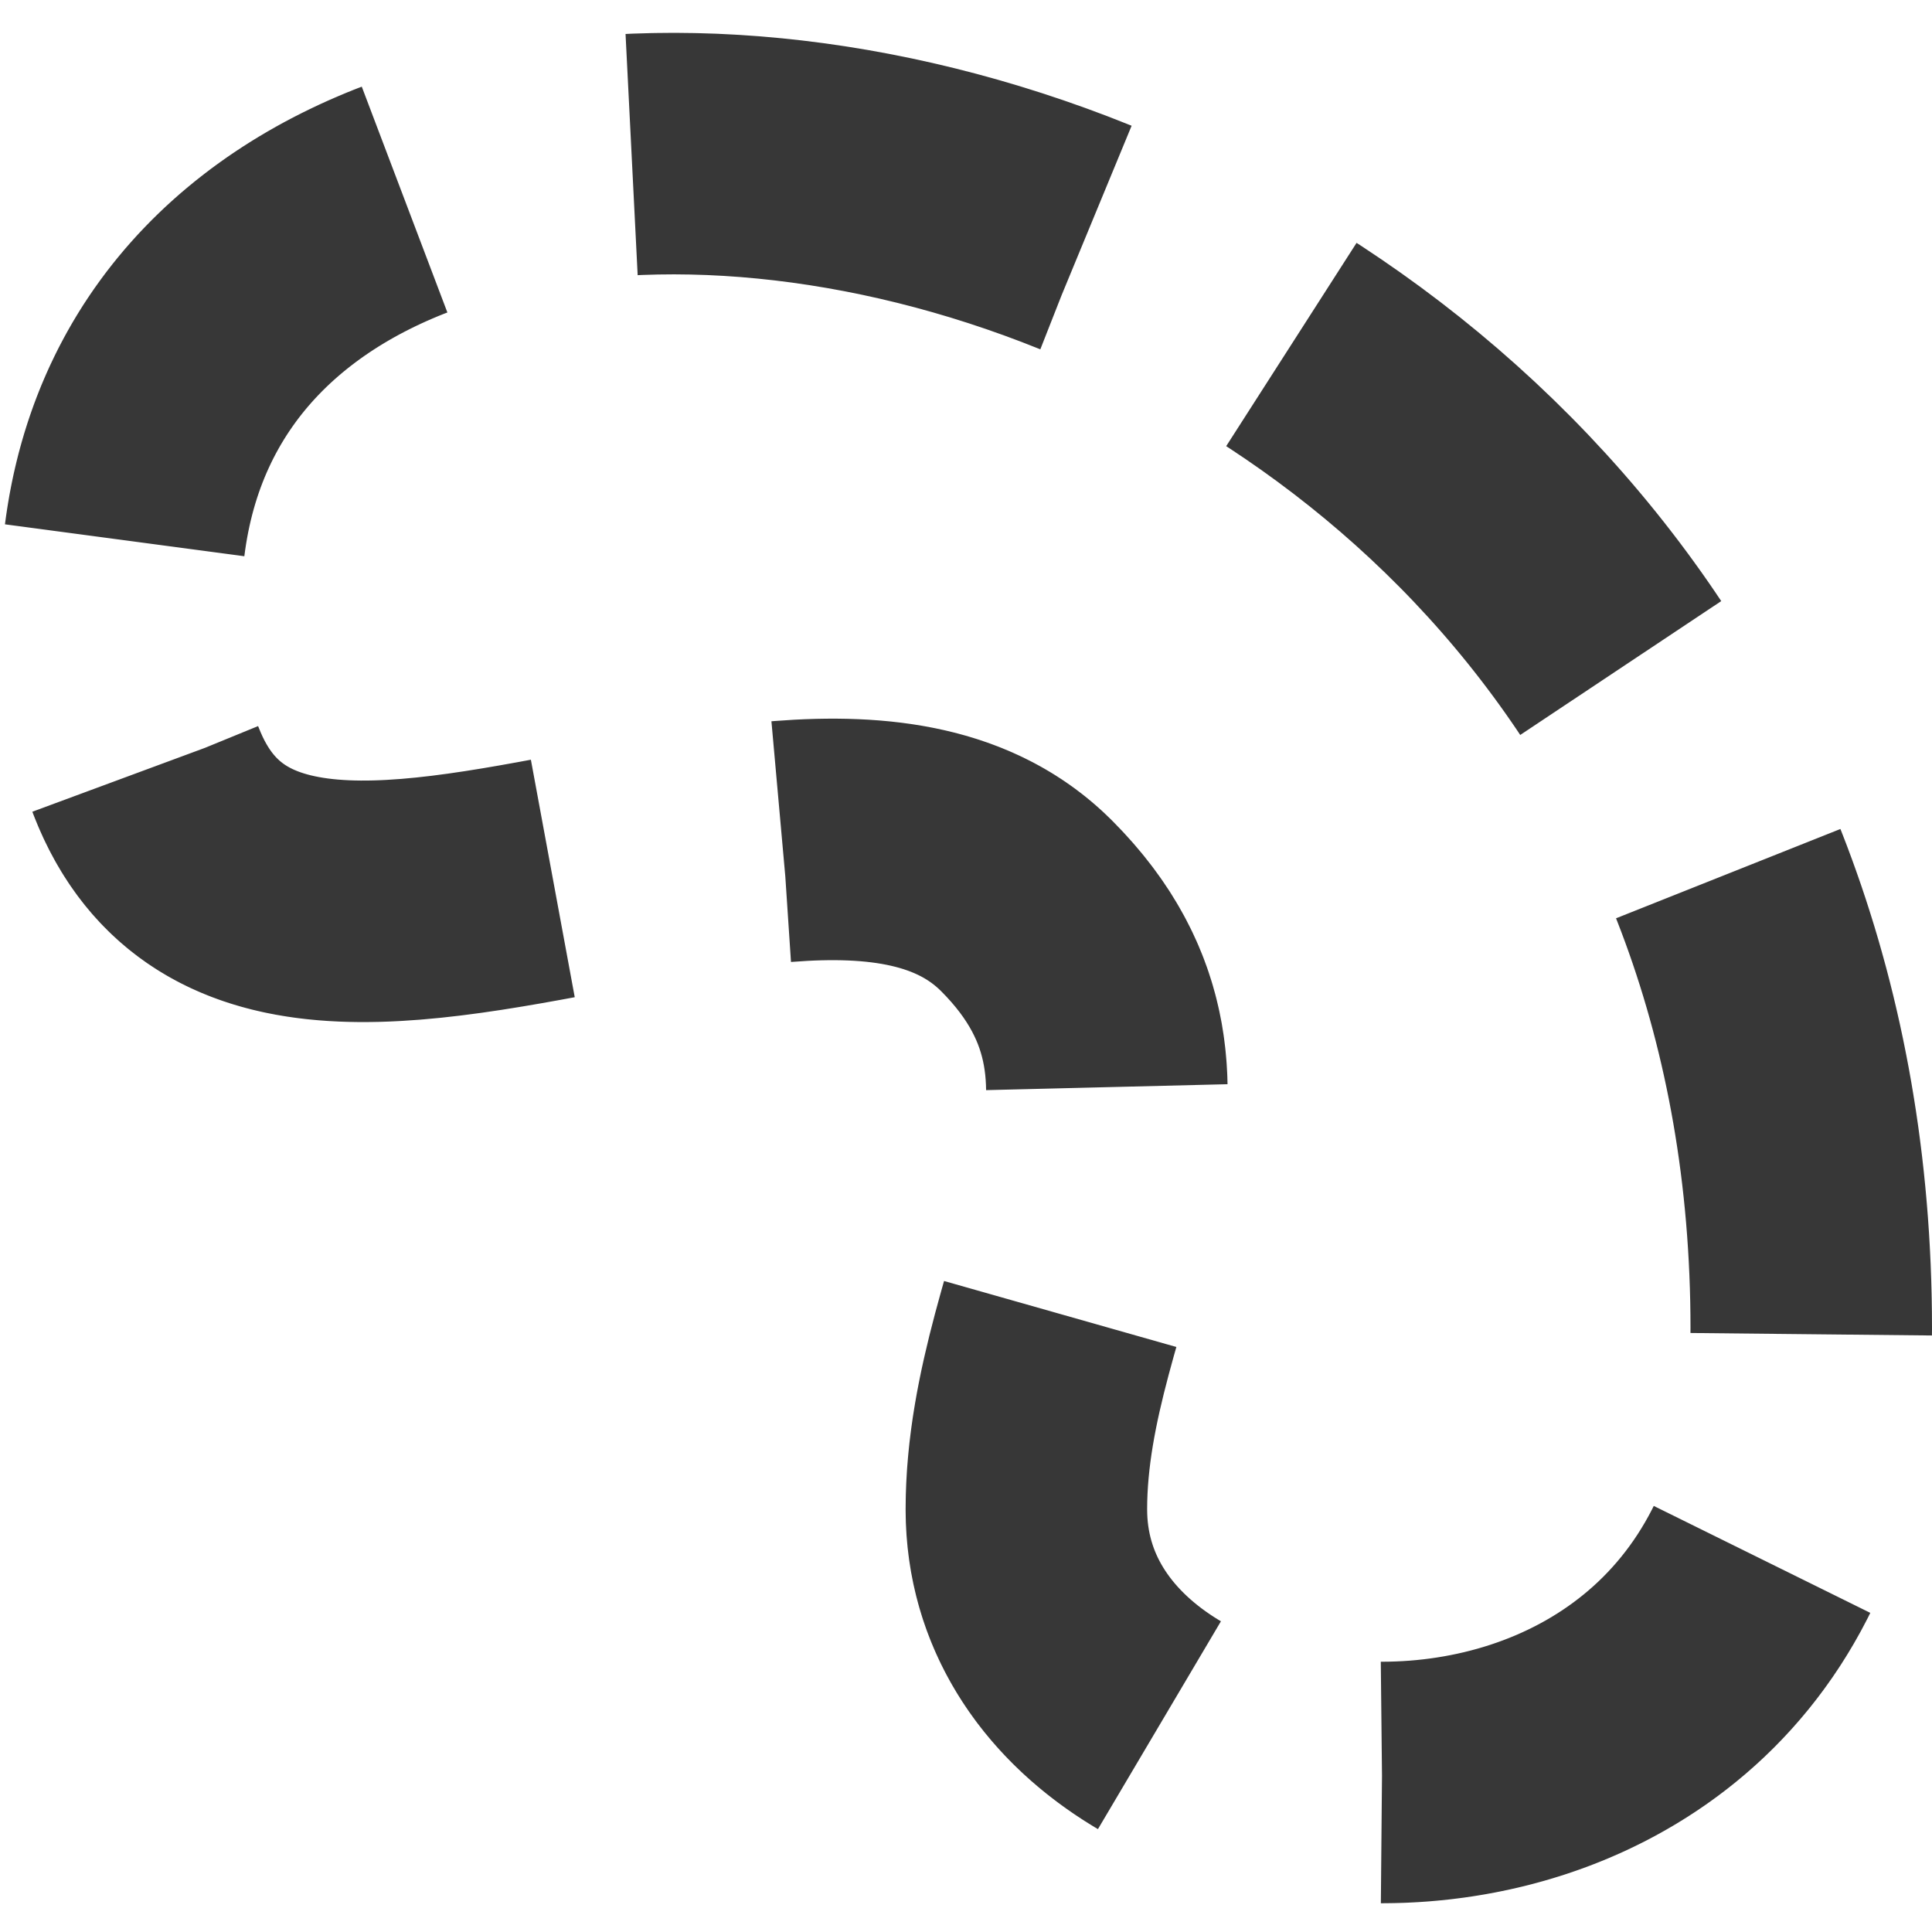
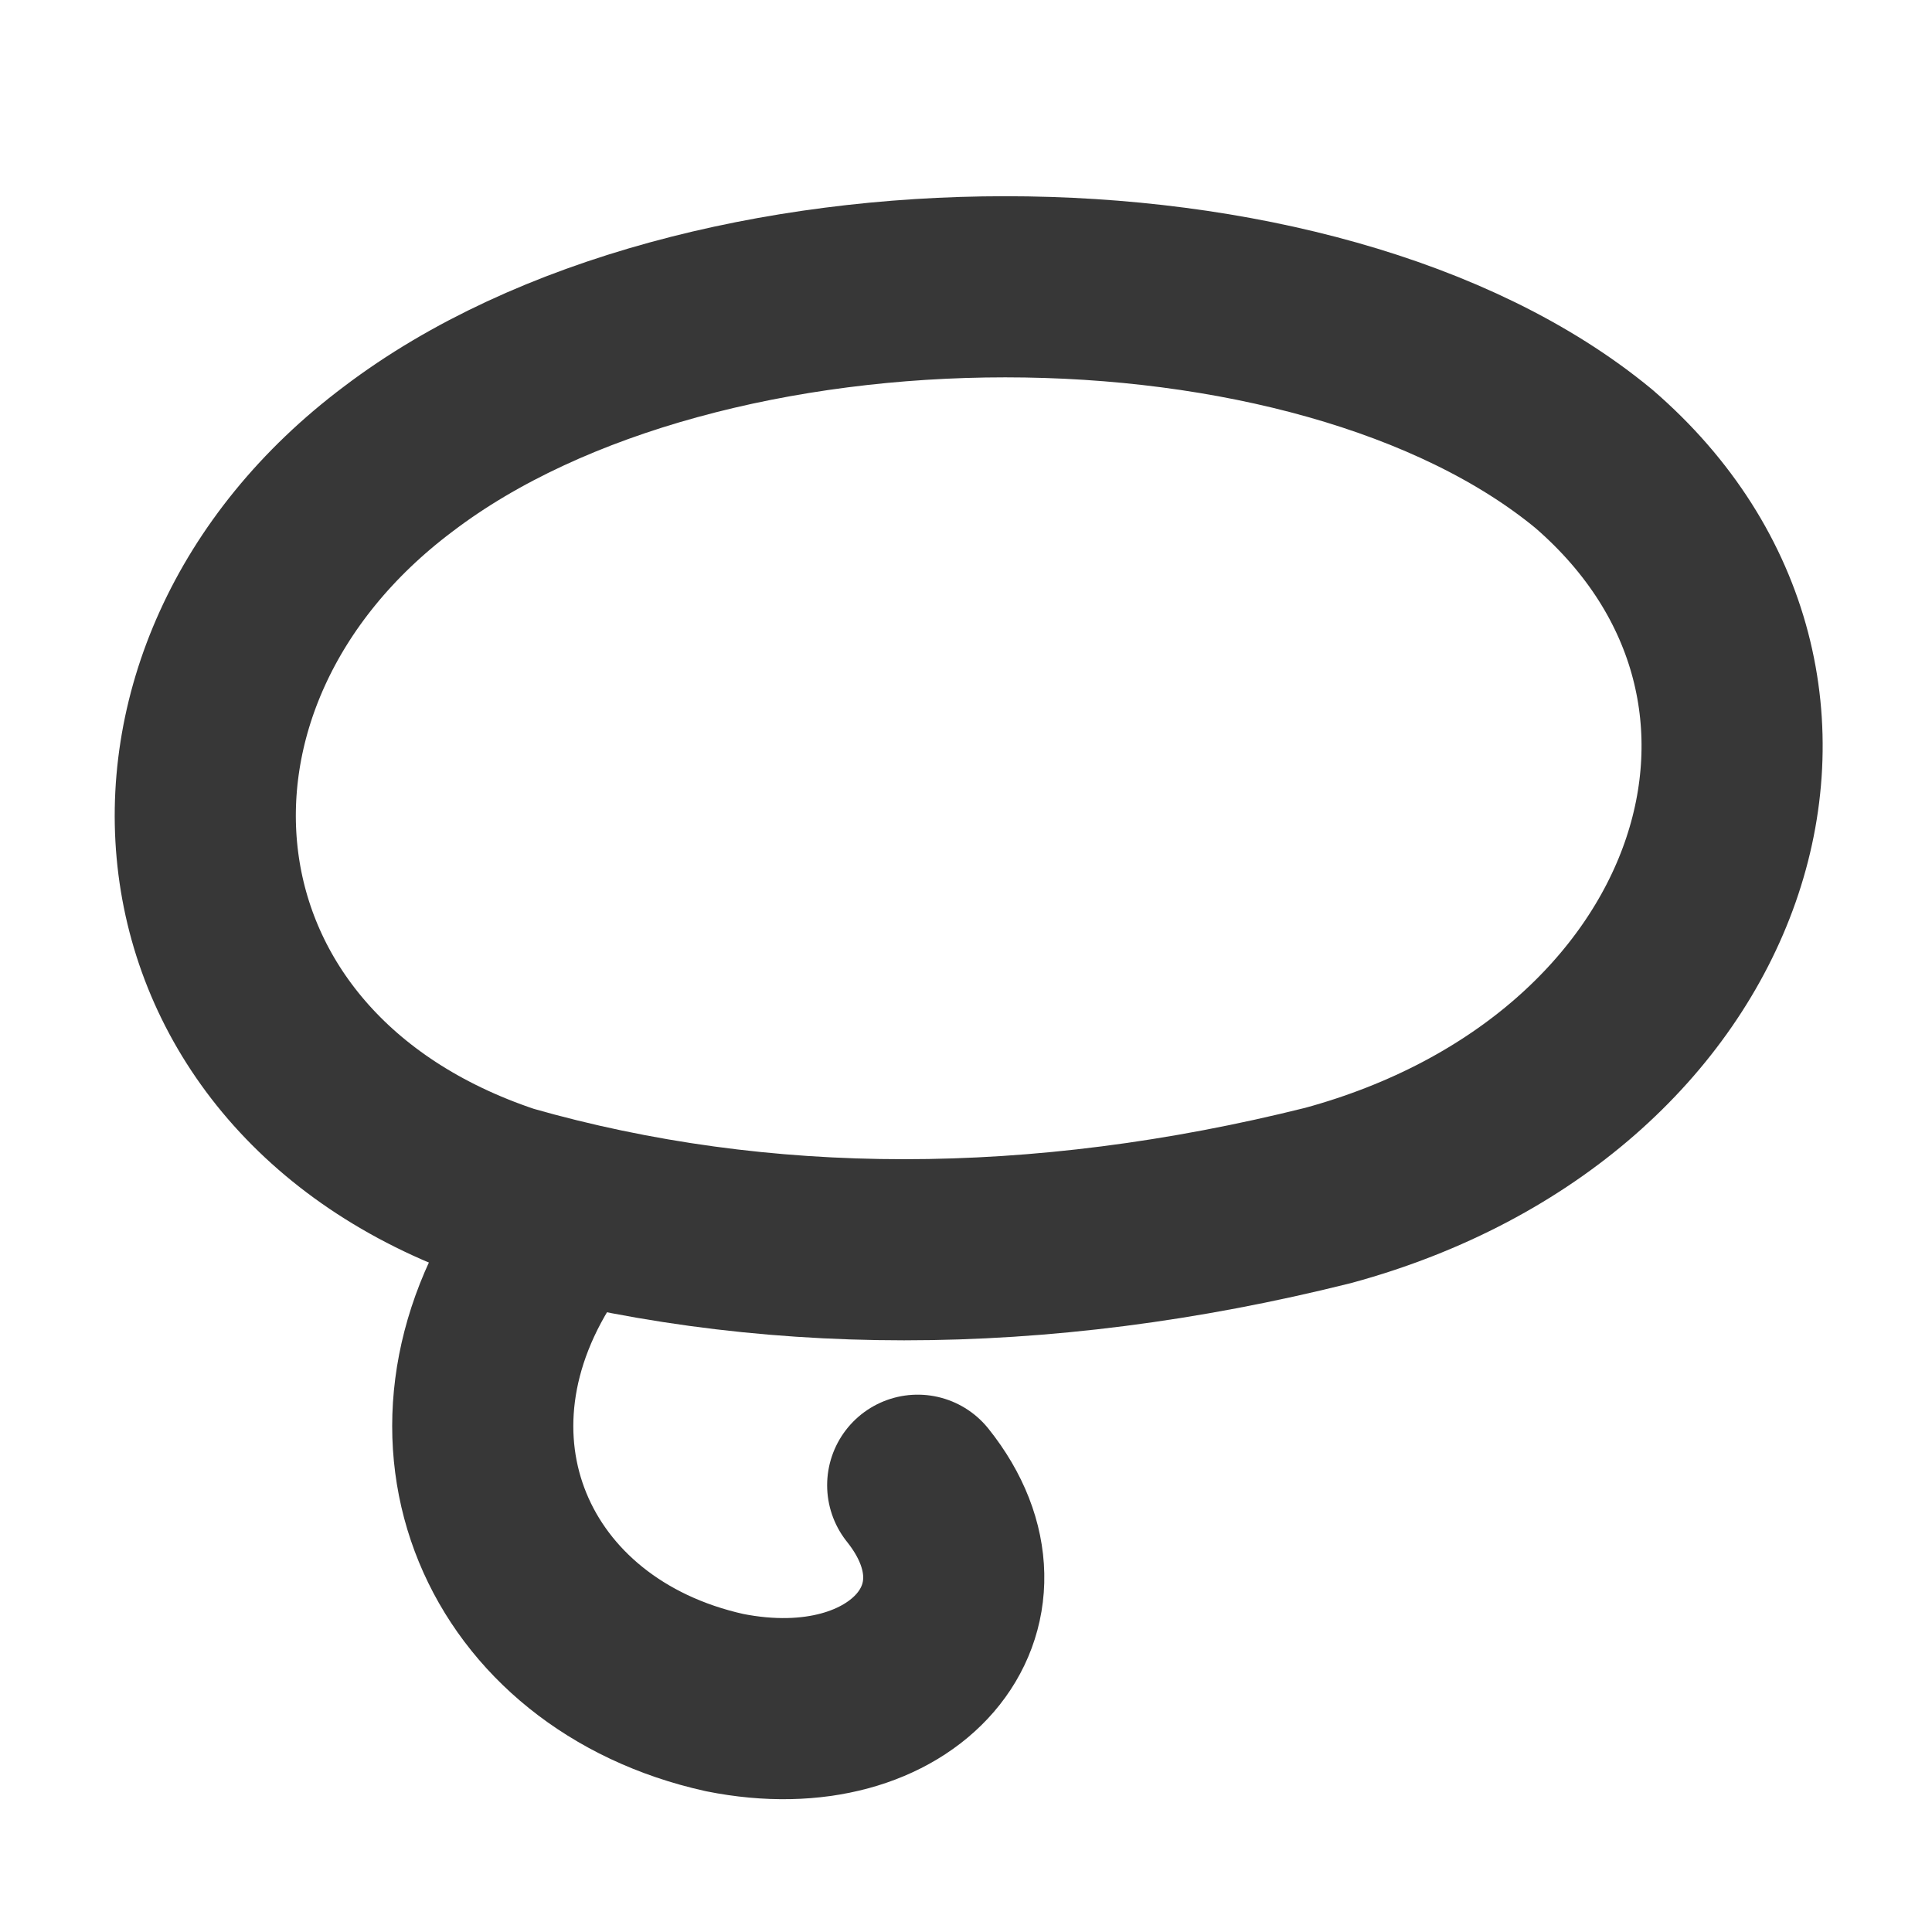
- <svg xmlns="http://www.w3.org/2000/svg" height="16" width="16" version="1.1" viewBox="0 0 16 16" data-name="Layer 2" id="Layer_2">
-   <path style="fill:none;stroke:#373737;stroke-width:2px;stroke-miterlimit:3.4;stroke-dasharray:3.85,1.925;stroke-opacity:1" id="path6" d="M15 11C15 .5 1-1.5 1 5c0 5 5.5.5 7.5 2.5 1.5 1.5 0 3.11 0 5 0 3 6.5 3.5 6.5-1.5z" />
+ <svg xmlns="http://www.w3.org/2000/svg" width="16" height="16" viewBox="0 0 16 16">
+   <g fill="none" stroke="#373737" stroke-width="1.5" stroke-linecap="round" stroke-linejoin="round">
+     <path d="M4.2 9.9 C1.2 8.9 0.9 5.6 3.3 3.8 C5.8 1.9 10.9 1.9 13.2 3.8 C15.4 5.7 14.3 9 11 9.9 C8.6 10.5 6.3 10.5 4.2 9.9 Z" />
+     <path d="M4.5 10.3 C3.4 11.9 4.2 13.7 6 14.1 C7.5 14.4 8.4 13.3 7.6 12.3" />
+   </g>
</svg>
